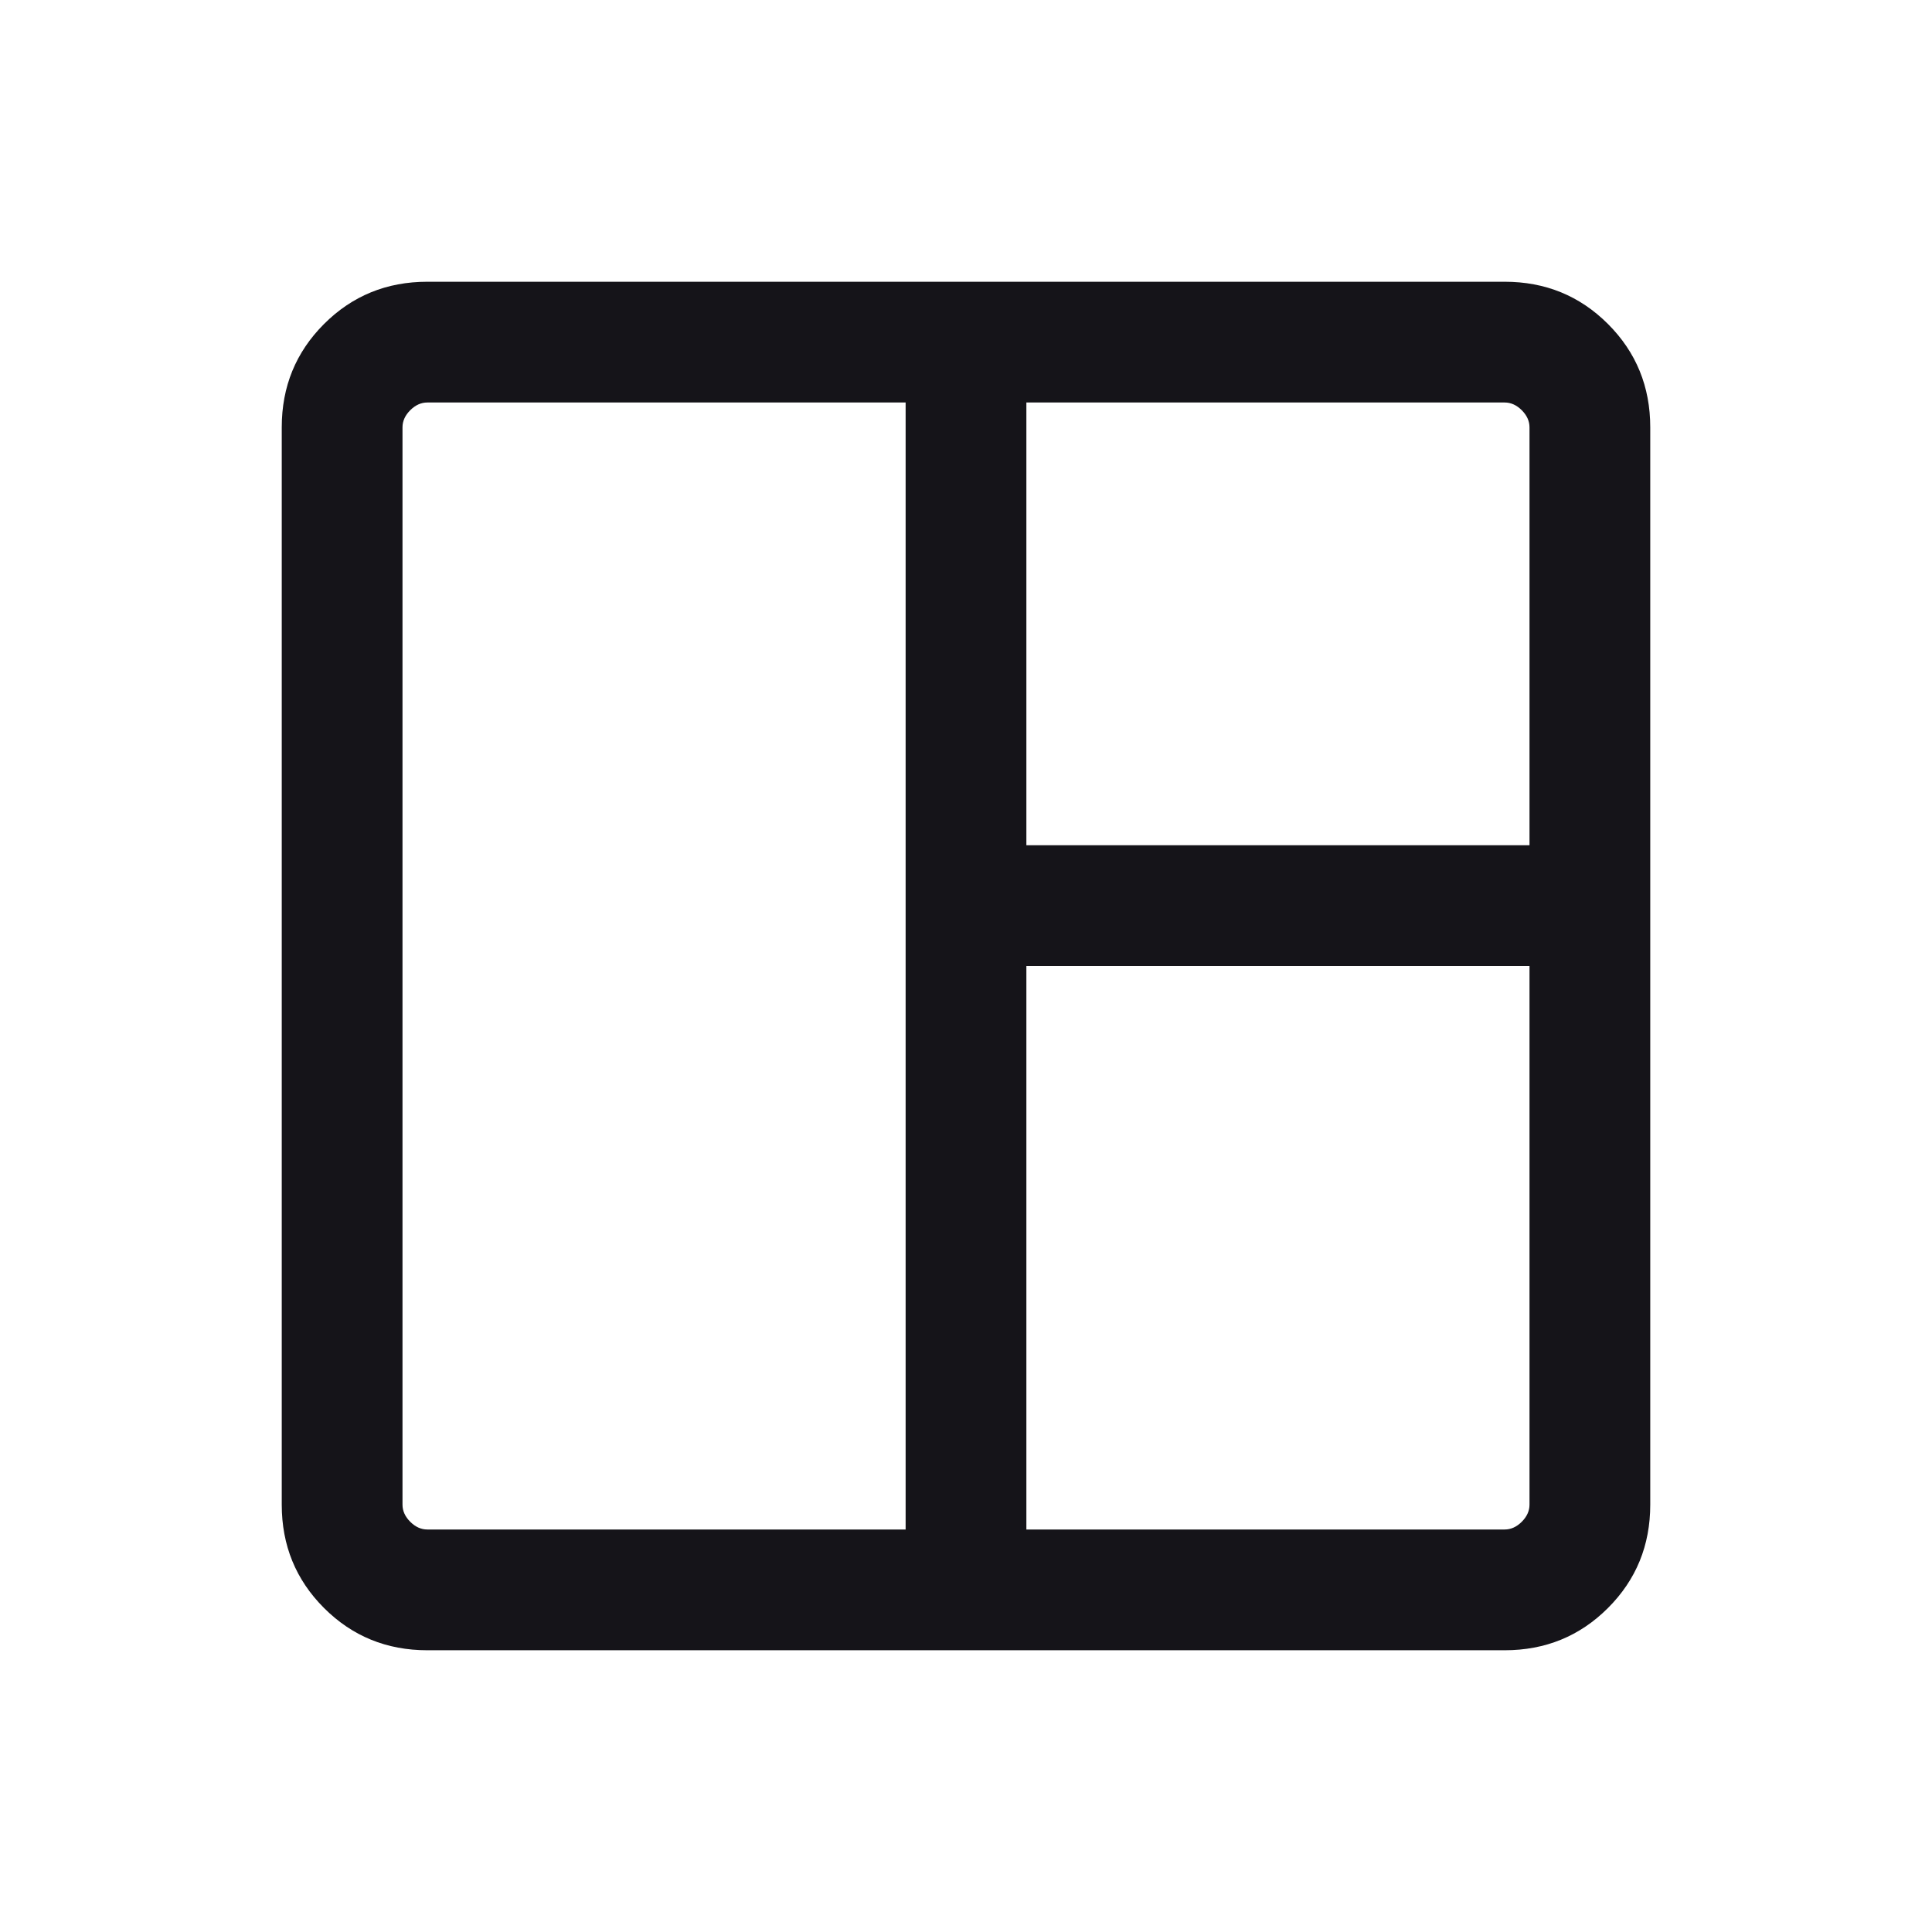
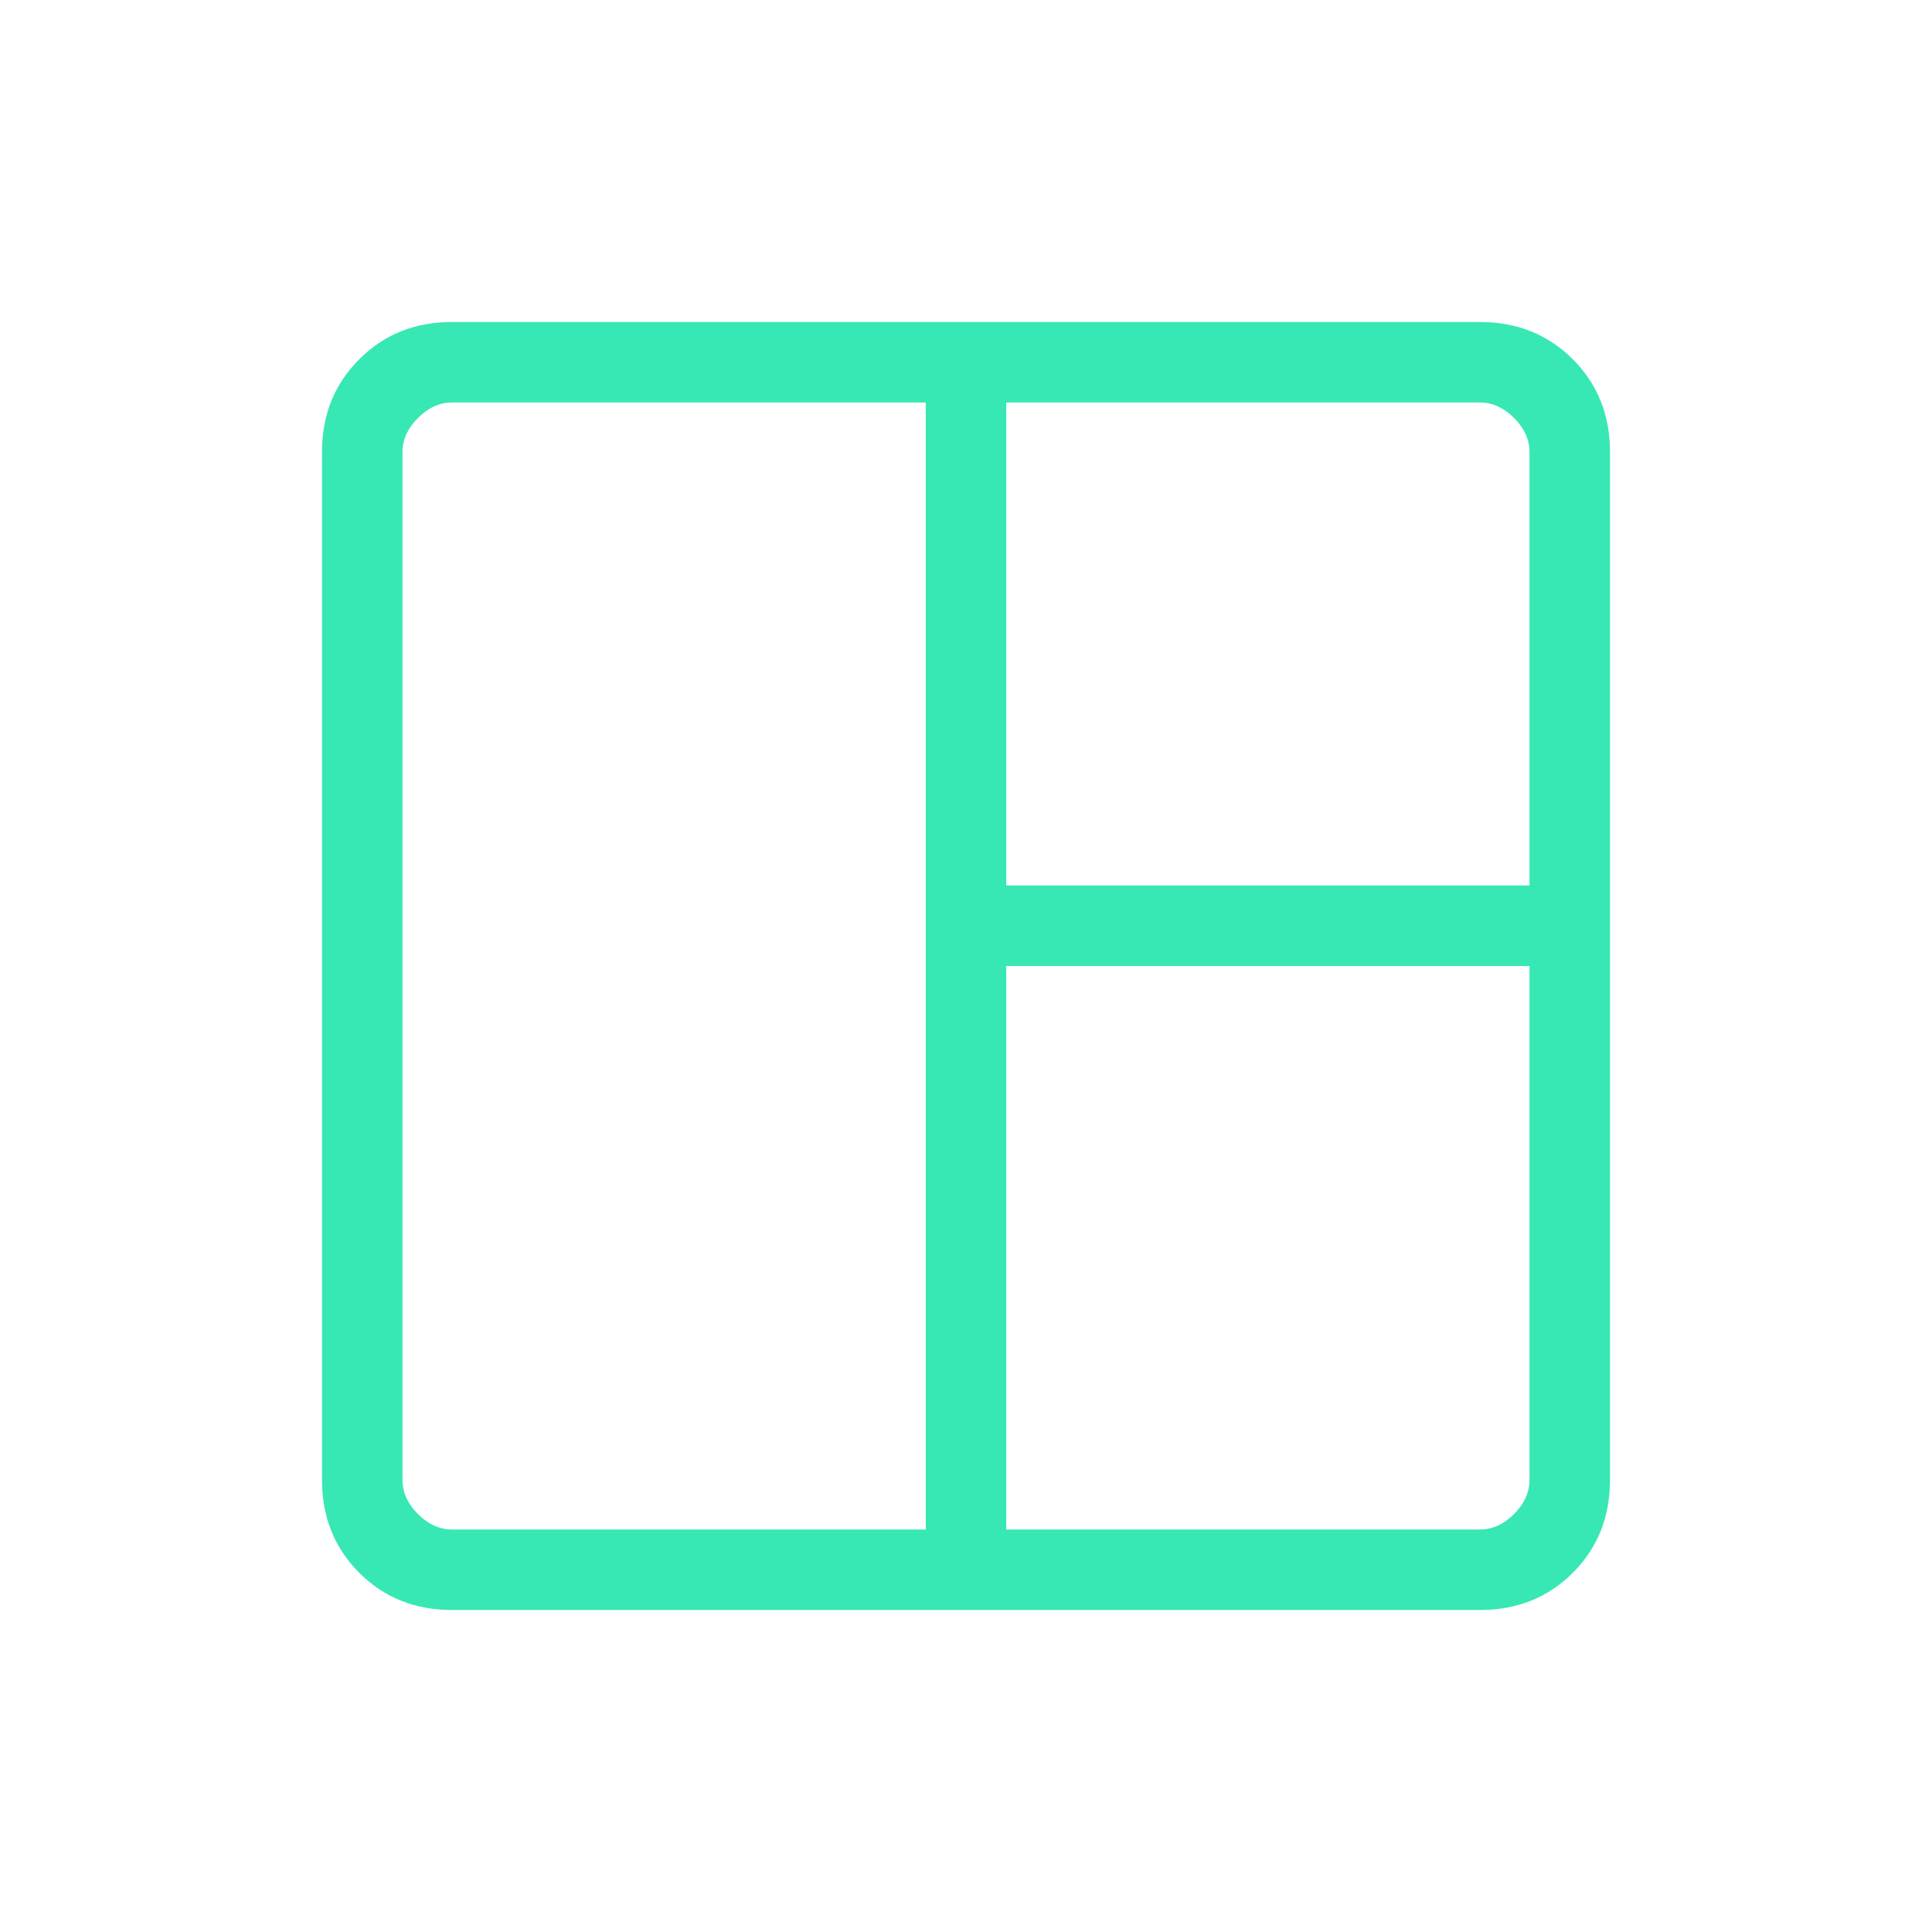
<svg xmlns="http://www.w3.org/2000/svg" width="24" height="24" viewBox="0 0 24 24" fill="none">
-   <path d="M5.308 20.5C4.803 20.5 4.375 20.325 4.025 19.975C3.675 19.625 3.5 19.197 3.5 18.692V5.308C3.5 4.803 3.675 4.375 4.025 4.025C4.375 3.675 4.803 3.5 5.308 3.5H18.692C19.197 3.5 19.625 3.675 19.975 4.025C20.325 4.375 20.5 4.803 20.5 5.308V18.692C20.5 19.197 20.325 19.625 19.975 19.975C19.625 20.325 19.197 20.5 18.692 20.5H5.308ZM5.308 19H11.25V5H5.308C5.231 5 5.16 5.032 5.096 5.096C5.032 5.16 5 5.231 5 5.308V18.692C5 18.769 5.032 18.84 5.096 18.904C5.16 18.968 5.231 19 5.308 19ZM12.75 19H18.692C18.769 19 18.84 18.968 18.904 18.904C18.968 18.84 19 18.769 19 18.692V12H12.75V19ZM12.75 10.5H19V5.308C19 5.231 18.968 5.16 18.904 5.096C18.84 5.032 18.769 5 18.692 5H12.75V10.5Z" fill="#151419" />
+   <path d="M5.615 20C5.155 20 4.771 19.846 4.463 19.538C4.154 19.229 4 18.845 4 18.384V5.615C4 5.155 4.154 4.771 4.463 4.463C4.771 4.154 5.155 4 5.615 4H18.384C18.845 4 19.229 4.154 19.538 4.463C19.846 4.771 20 5.155 20 5.615V18.384C20 18.845 19.846 19.229 19.538 19.538C19.229 19.846 18.845 20 18.384 20H5.615ZM5.615 19H11.5V5H5.615C5.462 5 5.32 5.064 5.192 5.192C5.064 5.32 5 5.462 5 5.615V18.384C5 18.538 5.064 18.68 5.192 18.808C5.32 18.936 5.462 19 5.615 19ZM12.5 19H18.384C18.538 19 18.68 18.936 18.808 18.808C18.936 18.68 19 18.538 19 18.384V12H12.5V19ZM12.5 11H19V5.615C19 5.462 18.936 5.32 18.808 5.192C18.68 5.064 18.538 5 18.384 5H12.5V11Z" fill="#37E8B4" />
</svg>
